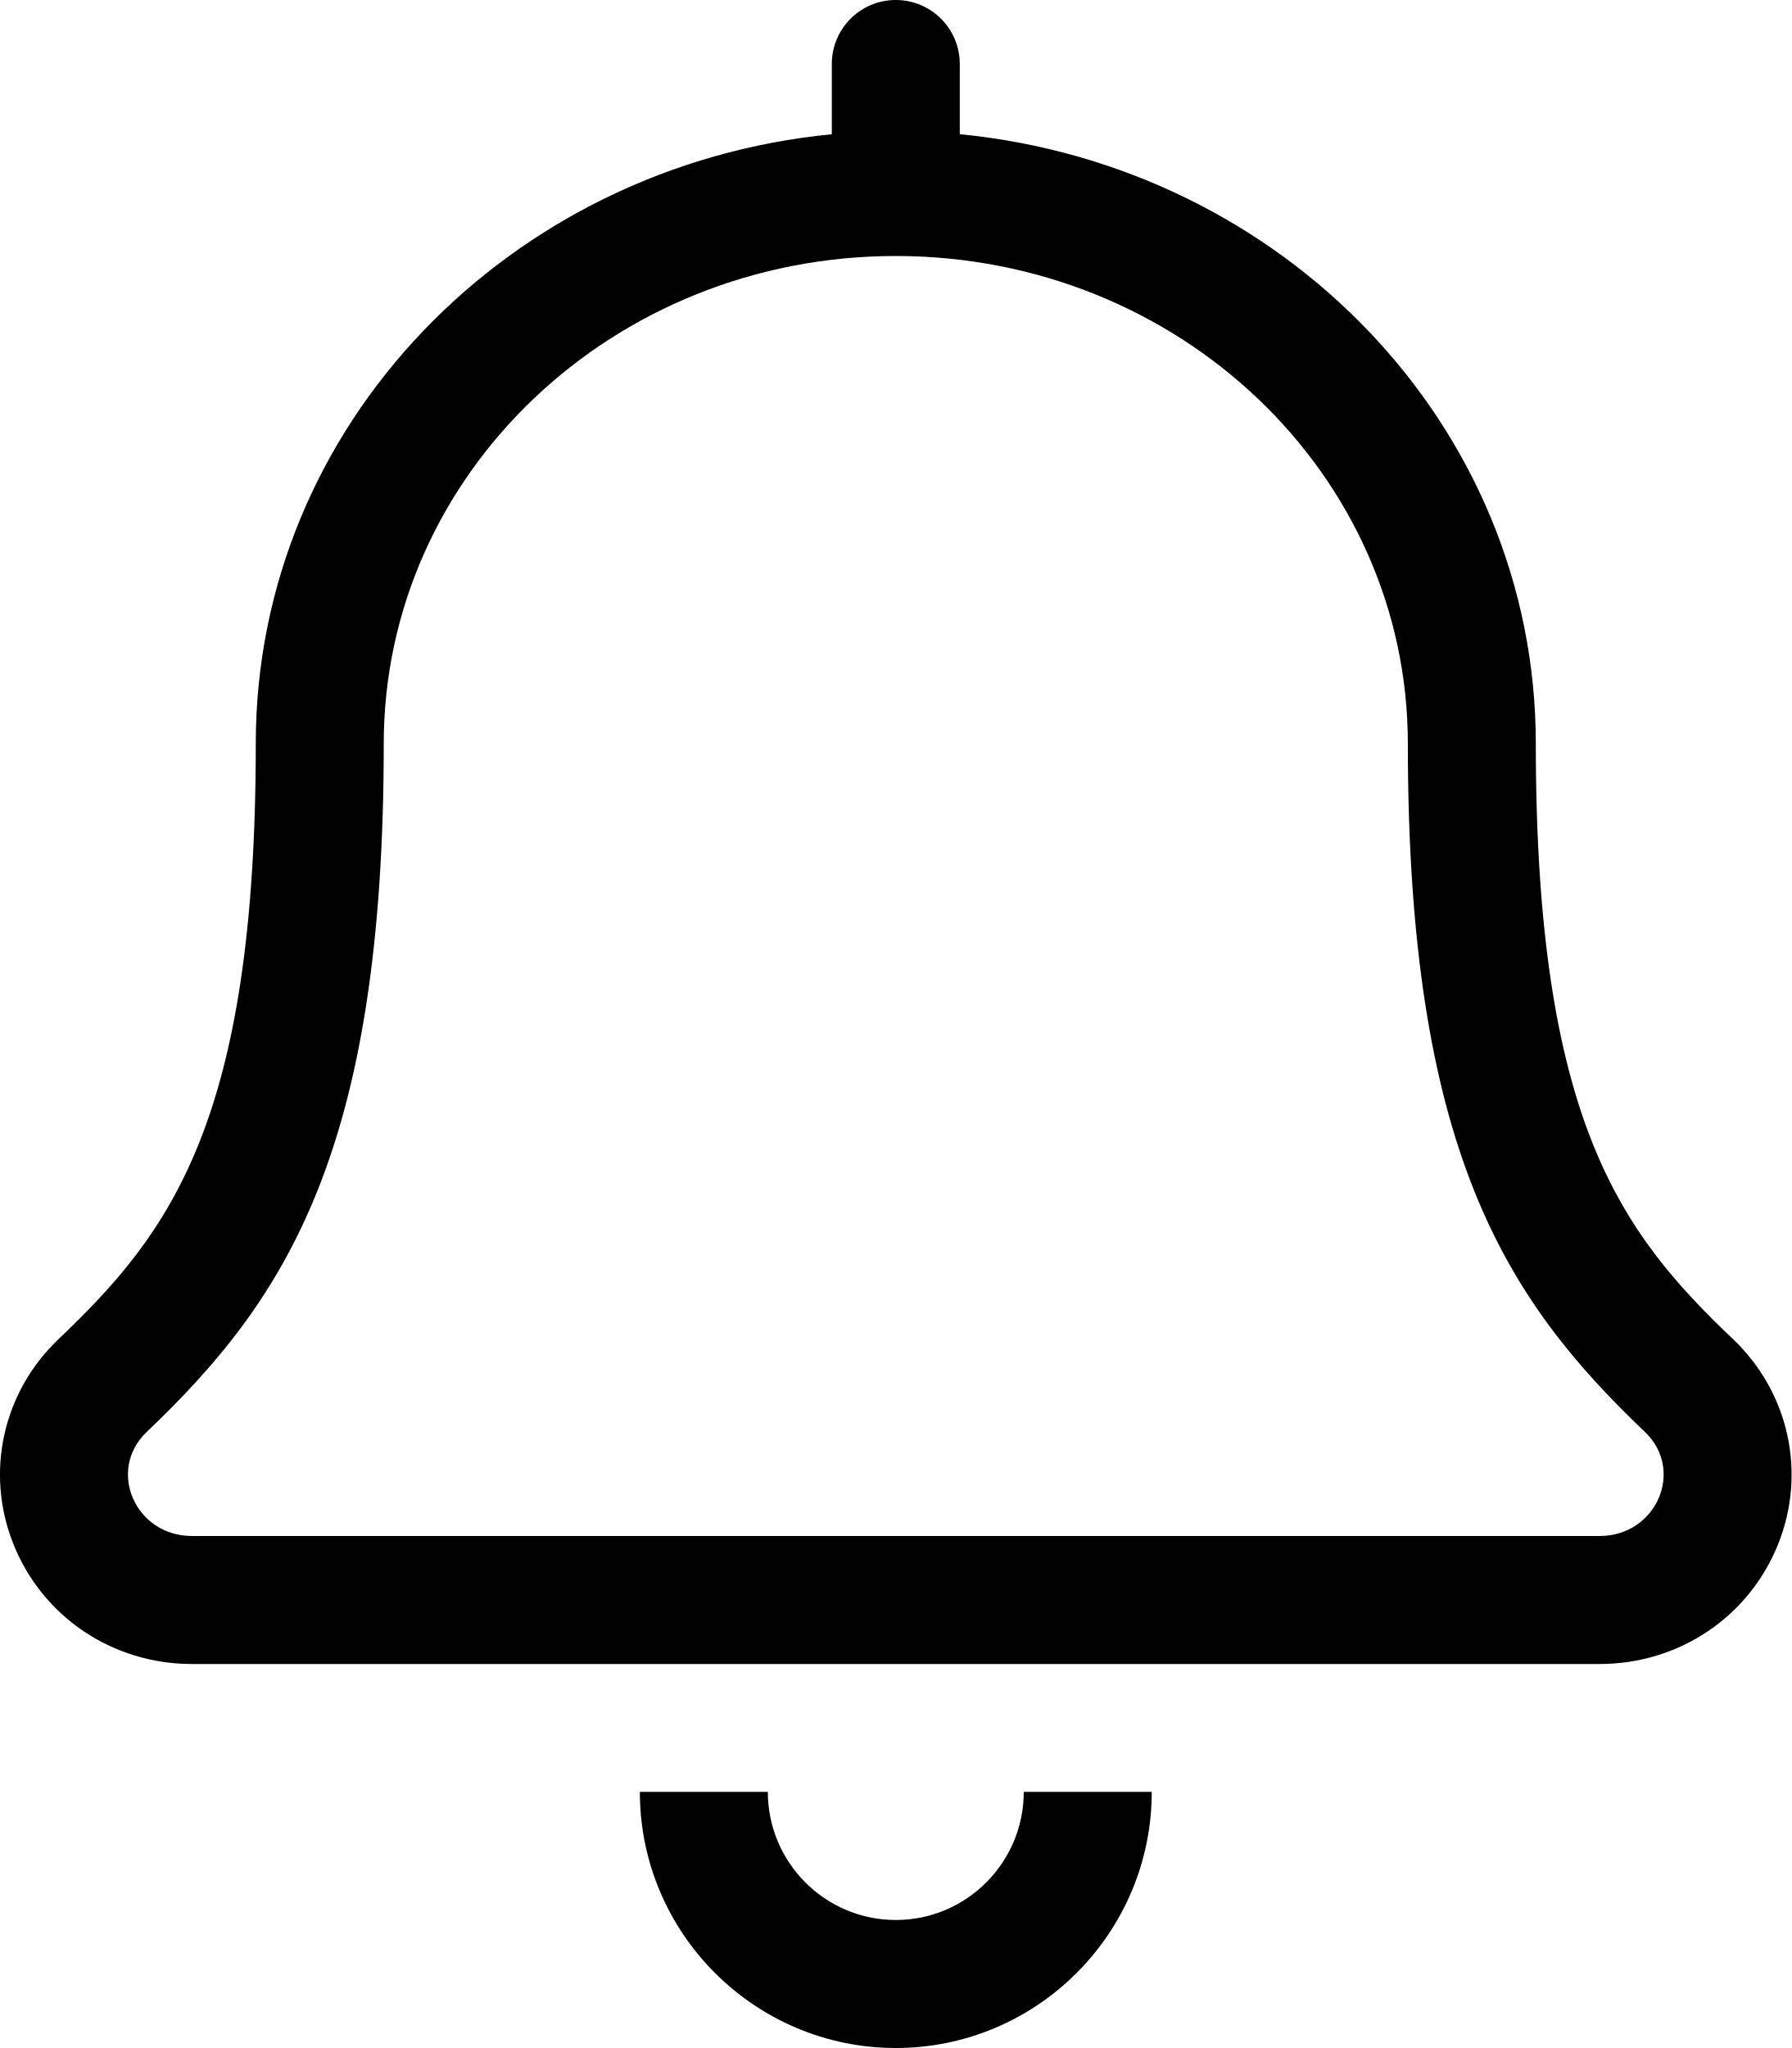
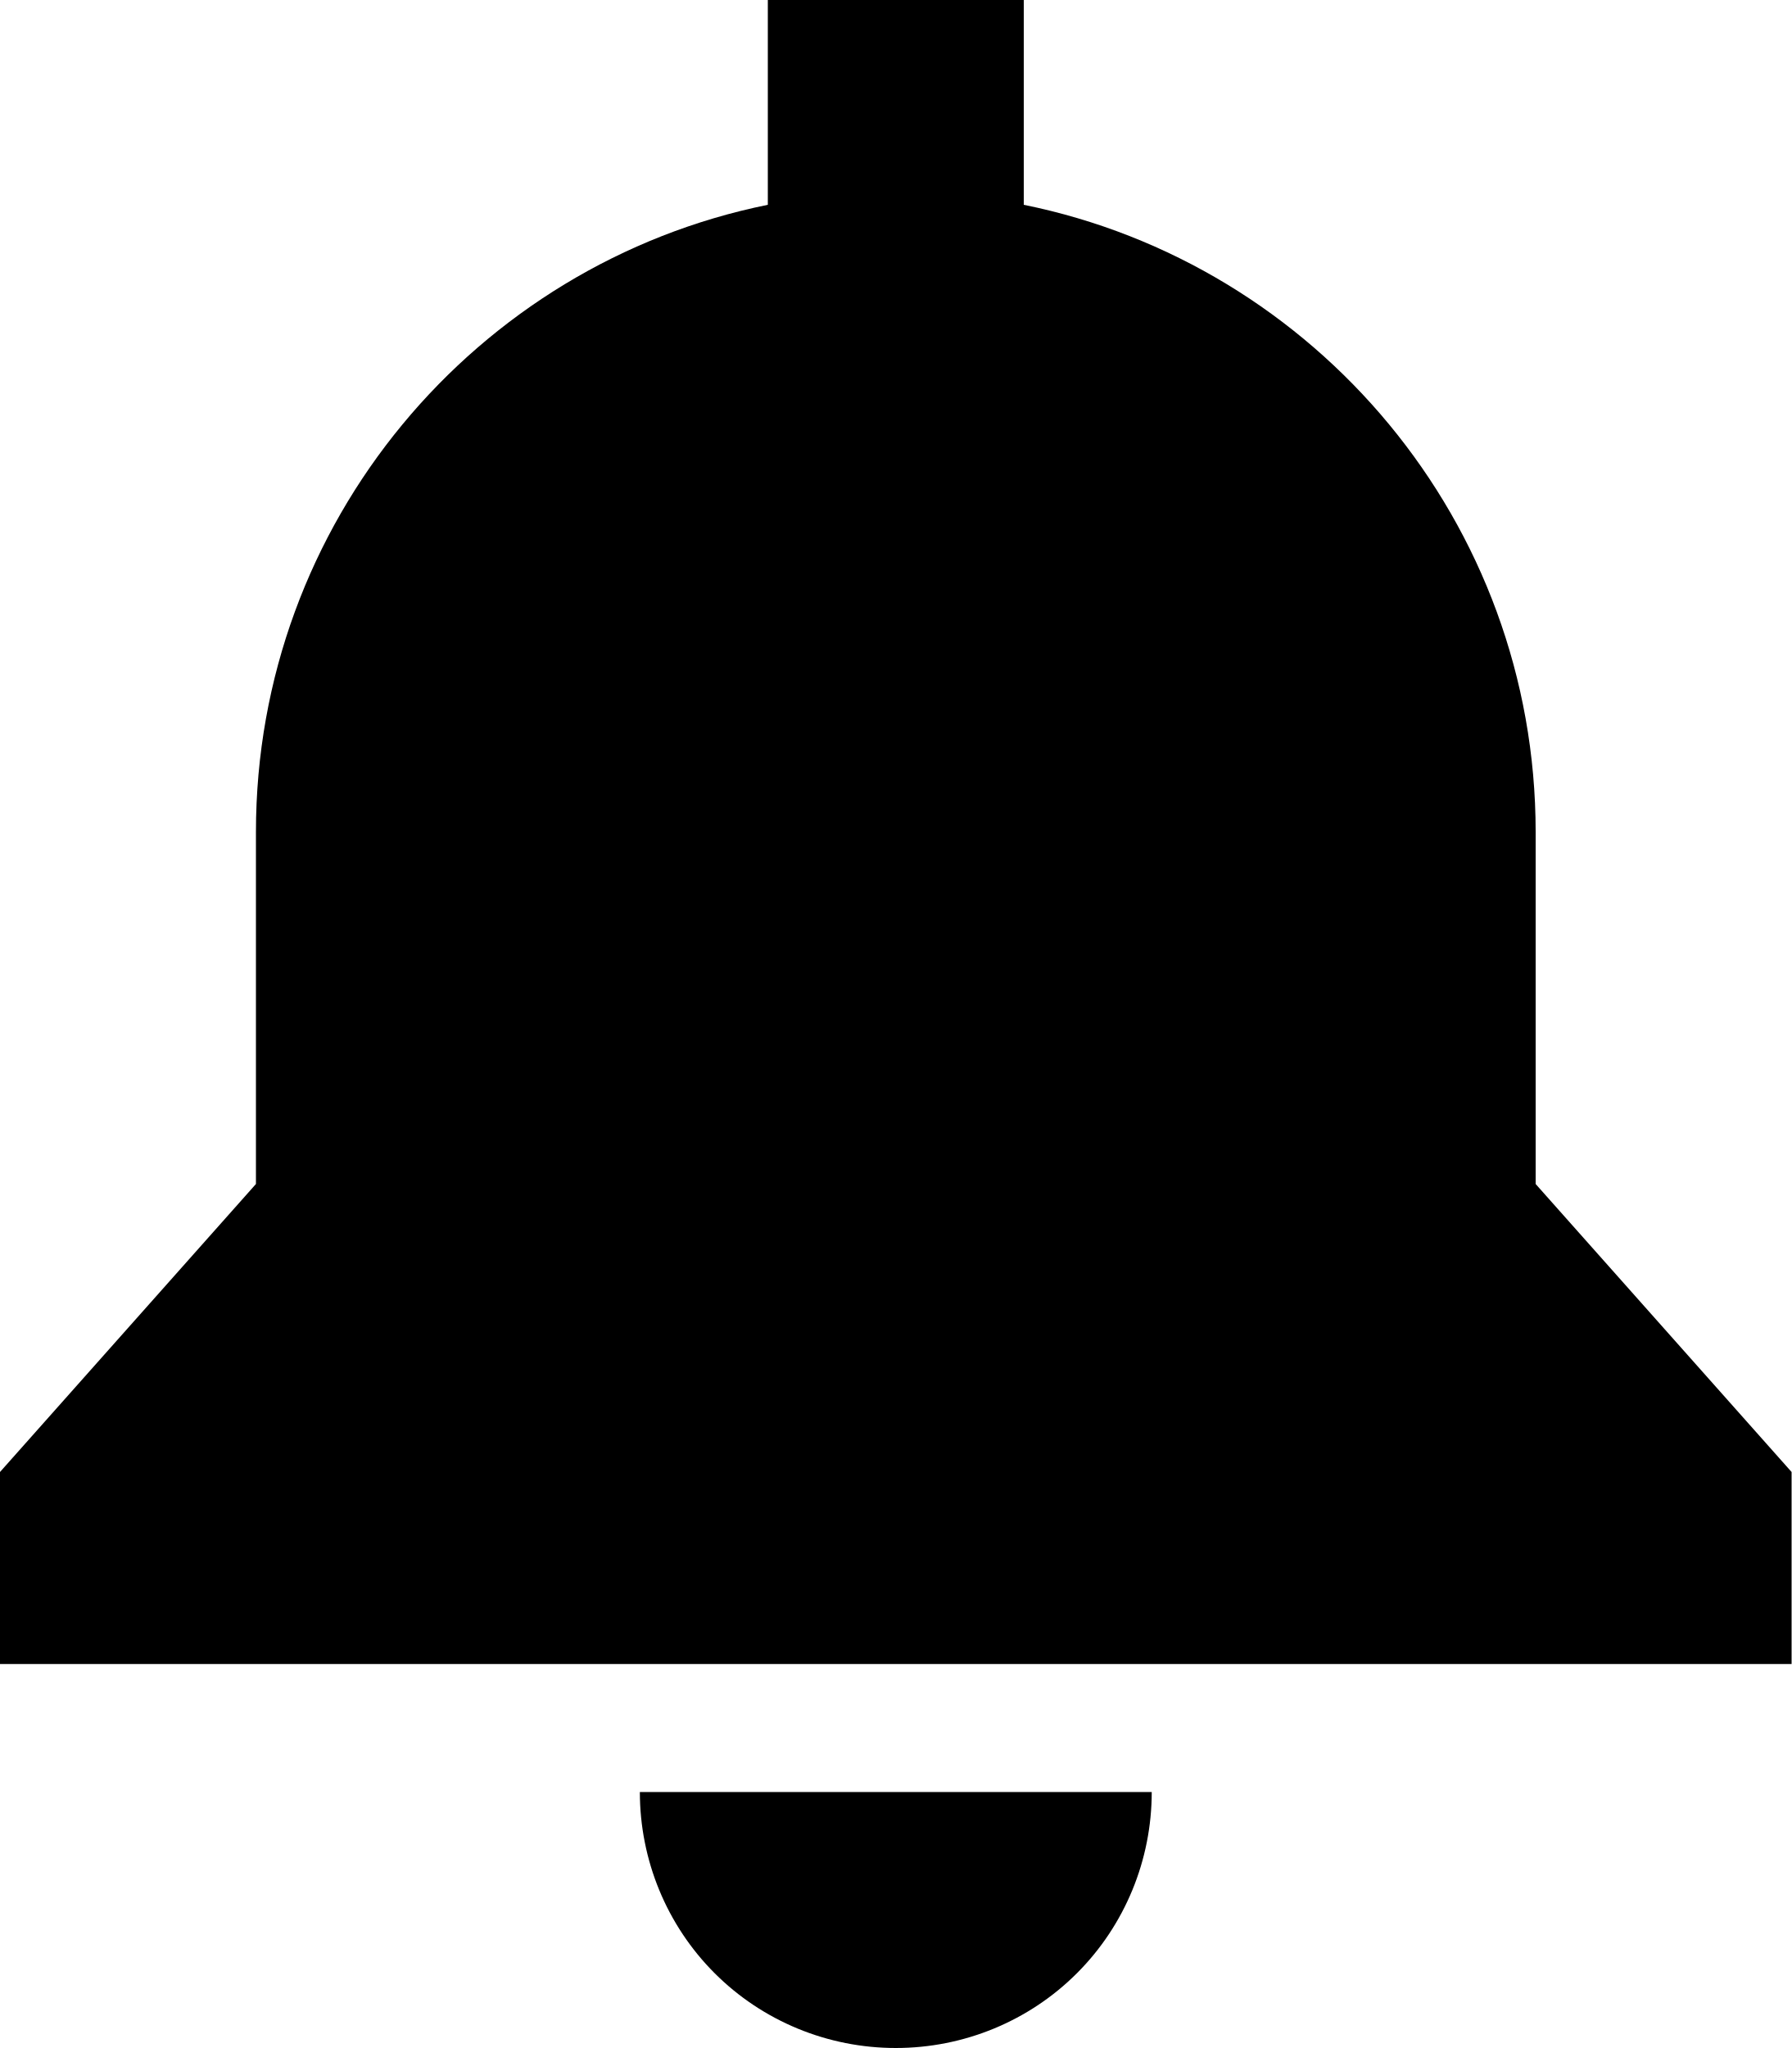
- <svg xmlns="http://www.w3.org/2000/svg" aria-hidden="true" focusable="false" data-prefix="fal" data-icon="bell" class="svg-inline--fa fa-bell fa-w-14" role="img" viewBox="0 0 448 512">
-   <path d="M224 480c-17.66 0-32-14.38-32-32.03h-32c0 35.31 28.72 64.03 64 64.03s64-28.72 64-64.03h-32c0 17.65-14.34 32.03-32 32.03zm209.38-145.19c-27.96-26.62-49.34-54.48-49.34-148.91 0-79.59-63.39-144.5-144.04-152.35V16c0-8.84-7.16-16-16-16s-16 7.16-16 16v17.56C127.35 41.41 63.96 106.31 63.96 185.9c0 94.42-21.39 122.29-49.35 148.91-13.97 13.3-18.38 33.41-11.25 51.23C10.64 404.24 28.16 416 48 416h352c19.84 0 37.36-11.77 44.64-29.97 7.13-17.82 2.71-37.92-11.26-51.22zM400 384H48c-14.23 0-21.34-16.47-11.32-26.01 34.86-33.19 59.28-70.34 59.28-172.08C95.96 118.53 153.23 64 224 64c70.76 0 128.04 54.52 128.04 121.9 0 101.35 24.21 138.7 59.28 172.08C421.38 367.57 414.17 384 400 384z" />
+ <svg xmlns="http://www.w3.org/2000/svg" viewBox="0 0 448 512">
+   <path d="M256 0L192 0l0 51.2C119 66 64 130.6 64 208l0 88L0 368l0 48 448 0 0-48-64-72 0-88c0-77.4-55-142-128-156.8L256 0zm32 448l-64 0-64 0c0 17 6.7 33.3 18.7 45.3s28.3 18.7 45.3 18.7s33.3-6.7 45.3-18.7s18.7-28.3 18.7-45.3z" />
</svg>
